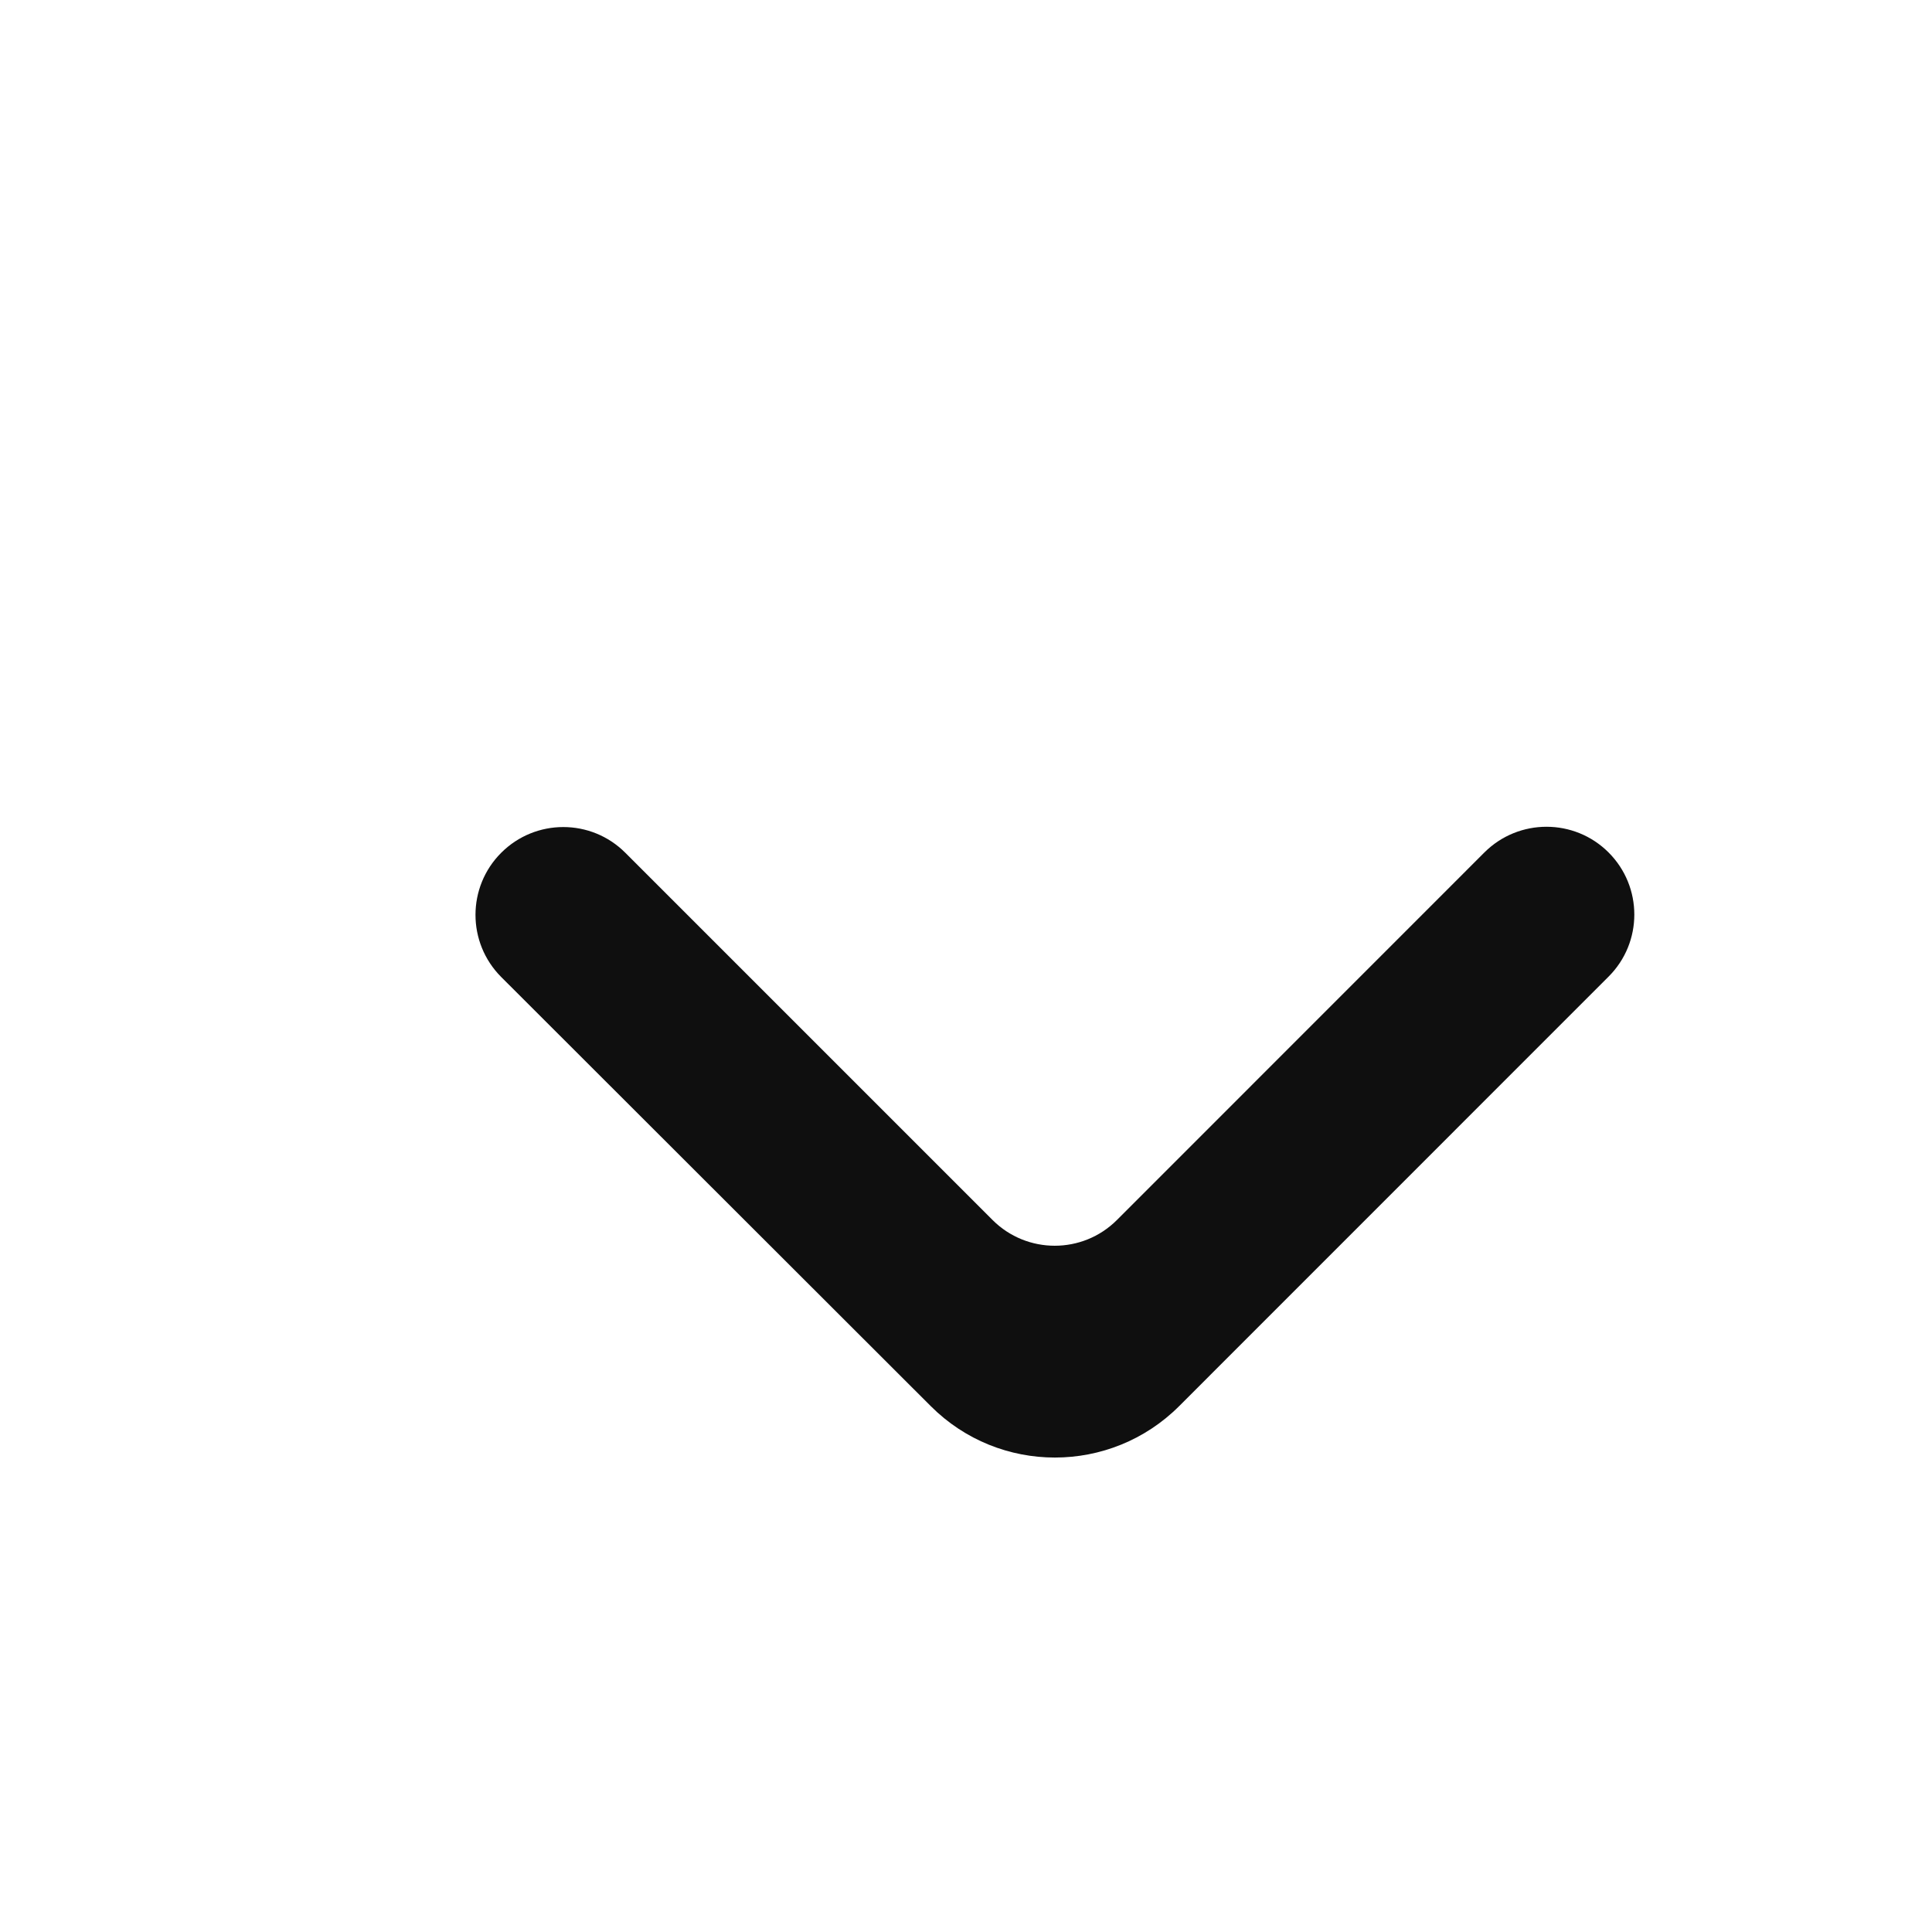
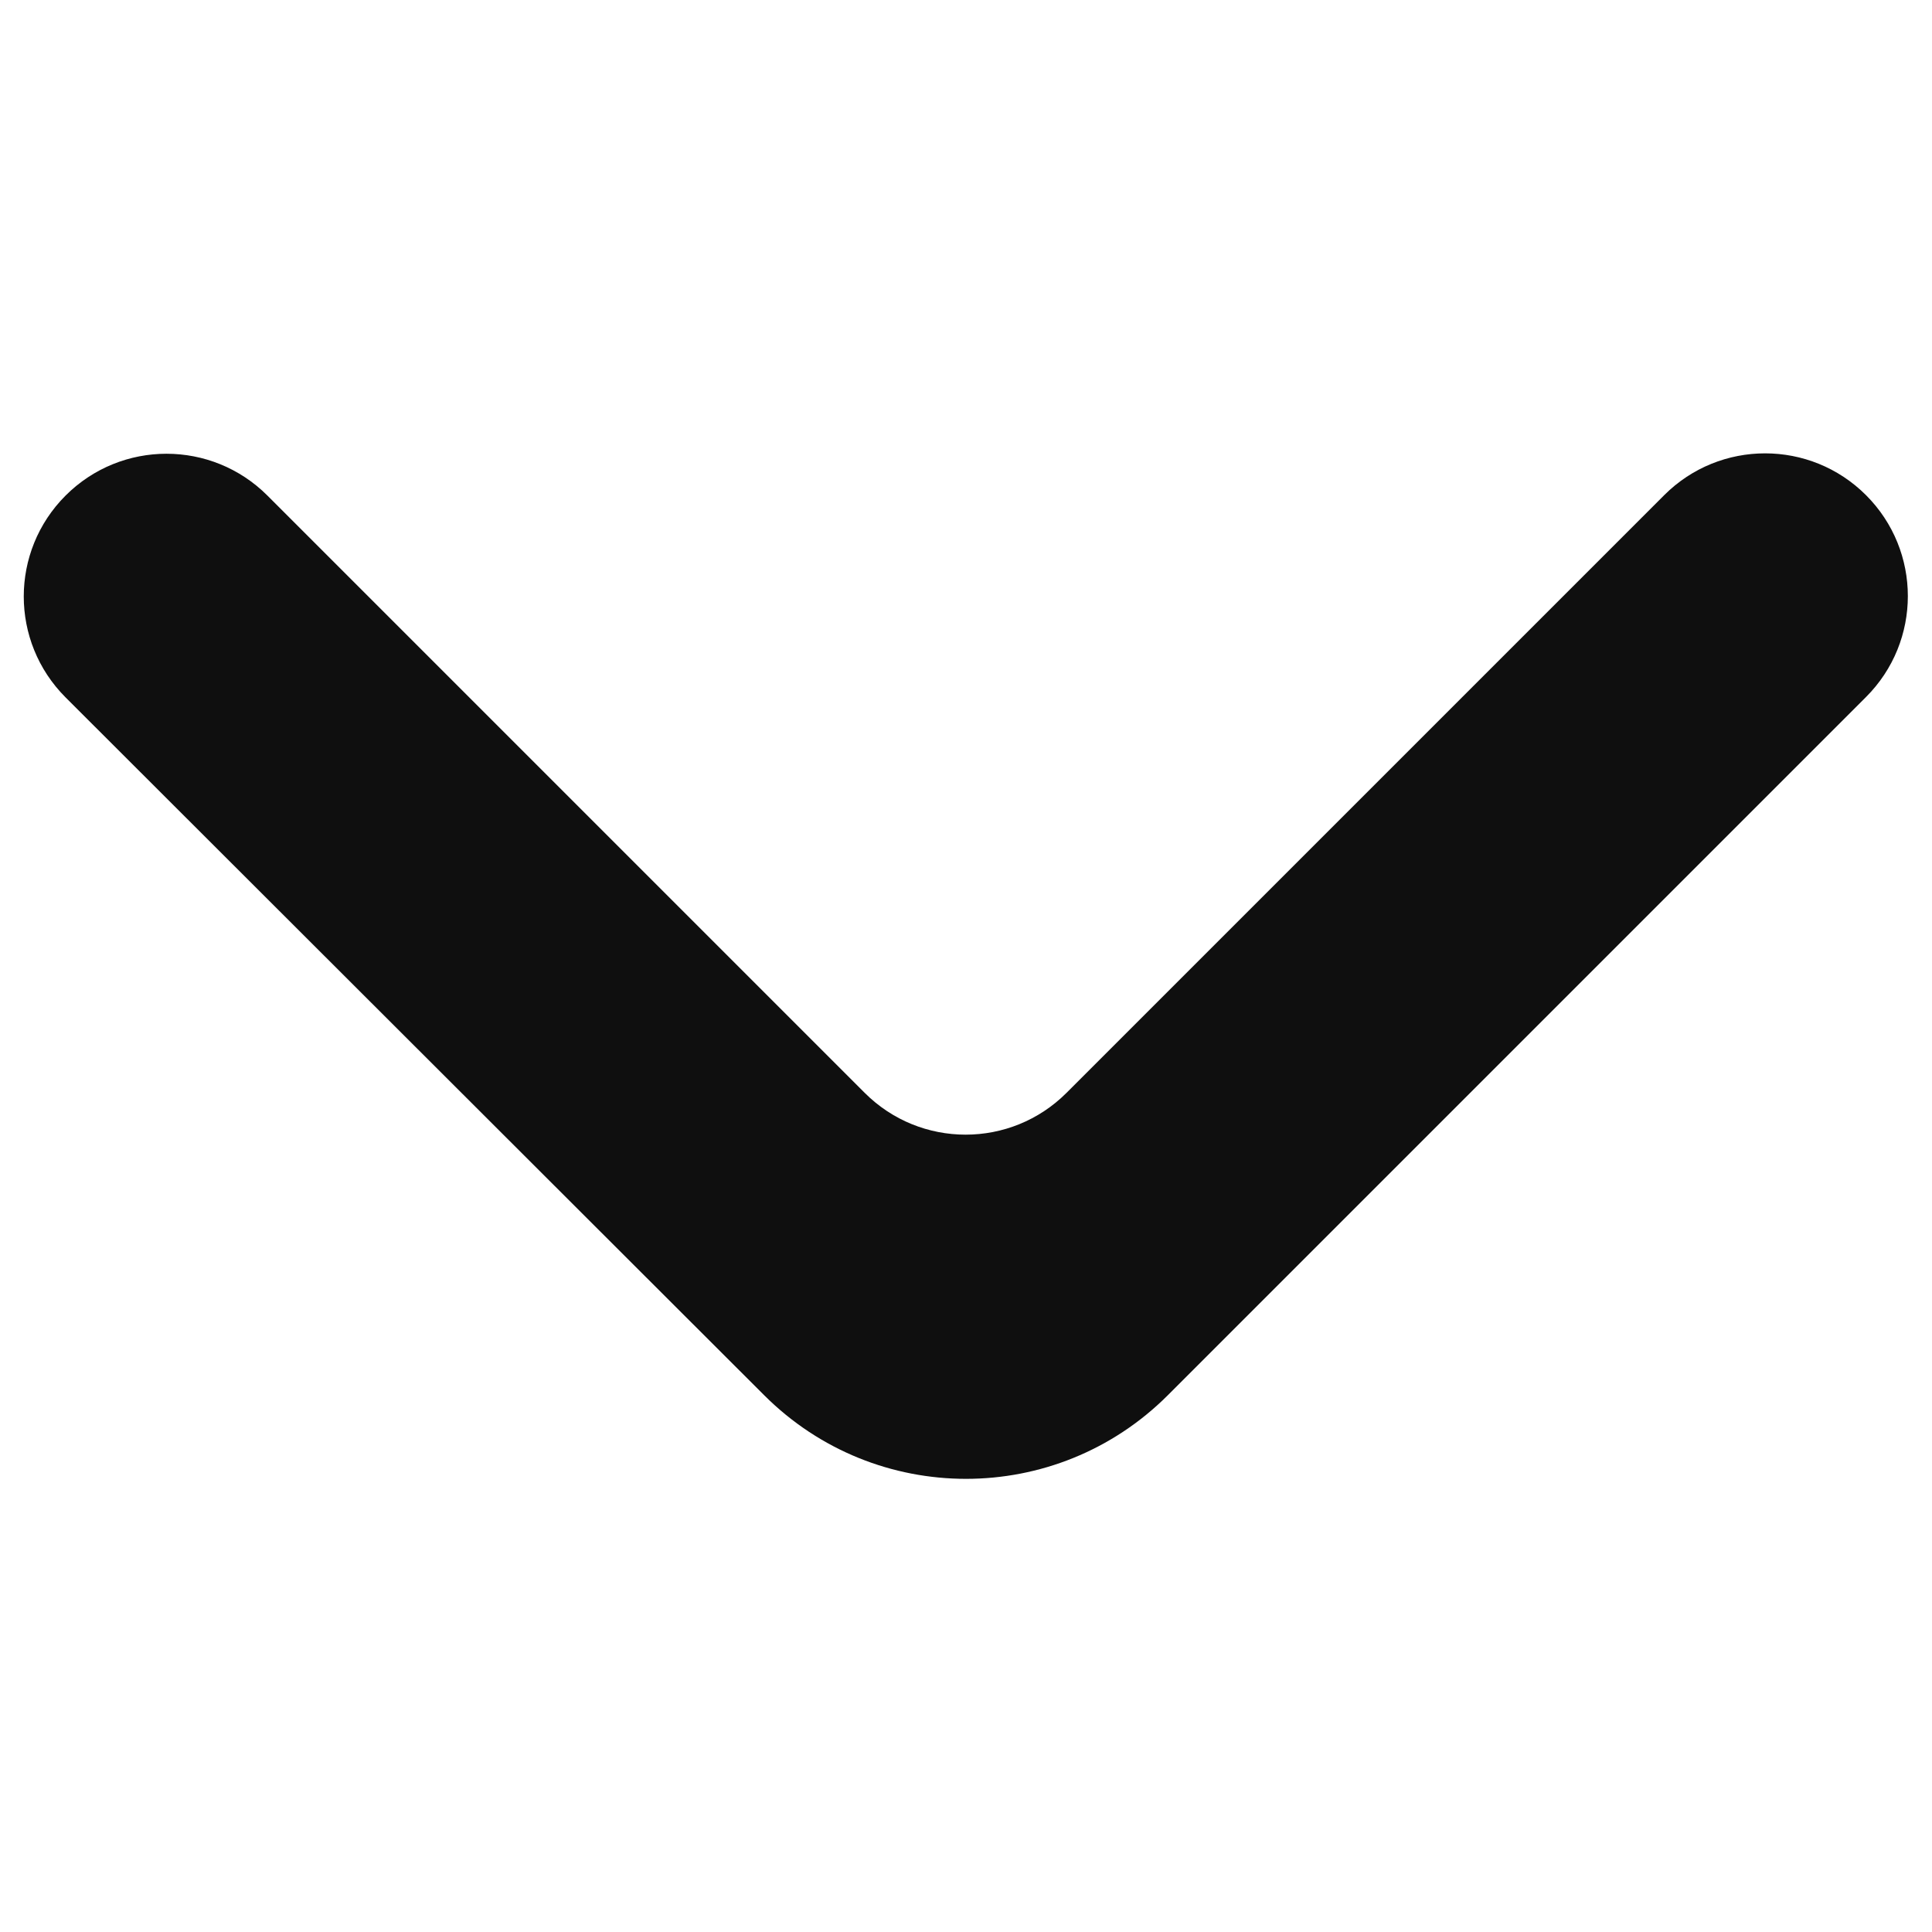
- <svg xmlns="http://www.w3.org/2000/svg" width="800px" height="800px" viewBox="0 0 22 22" fill="none">
-   <path d="M5.707 9.711C5.317 10.101 5.317 10.734 5.707 11.125L10.599 16.012C11.38 16.793 12.646 16.792 13.427 16.012L18.317 11.121C18.708 10.731 18.708 10.098 18.317 9.707C17.927 9.317 17.294 9.317 16.903 9.707L12.718 13.893C12.327 14.283 11.694 14.283 11.303 13.893L7.121 9.711C6.731 9.32 6.098 9.32 5.707 9.711Z" fill="#0F0F0F" />
+ <svg xmlns="http://www.w3.org/2000/svg" version="1.1" id="Слой_1" x="0px" y="0px" viewBox="0 0 492 492" style="enable-background:new 0 0 492 492;" xml:space="preserve">
+   <style type="text/css">
+ 	.st0{fill:#0F0F0F;}
+ </style>
+   <path class="st0" d="M16.7,126.2c-14.2,14.2-14.2,37.2,0,51.4l177.9,177.7c28.4,28.4,74.4,28.4,102.8,0l177.8-177.8  c14.2-14.2,14.2-37.2,0-51.4c-14.2-14.2-37.2-14.2-51.4,0L271.6,278.3c-14.2,14.2-37.2,14.2-51.4,0L68.1,126.2  C53.9,112,30.9,112,16.7,126.2z" />
</svg>
